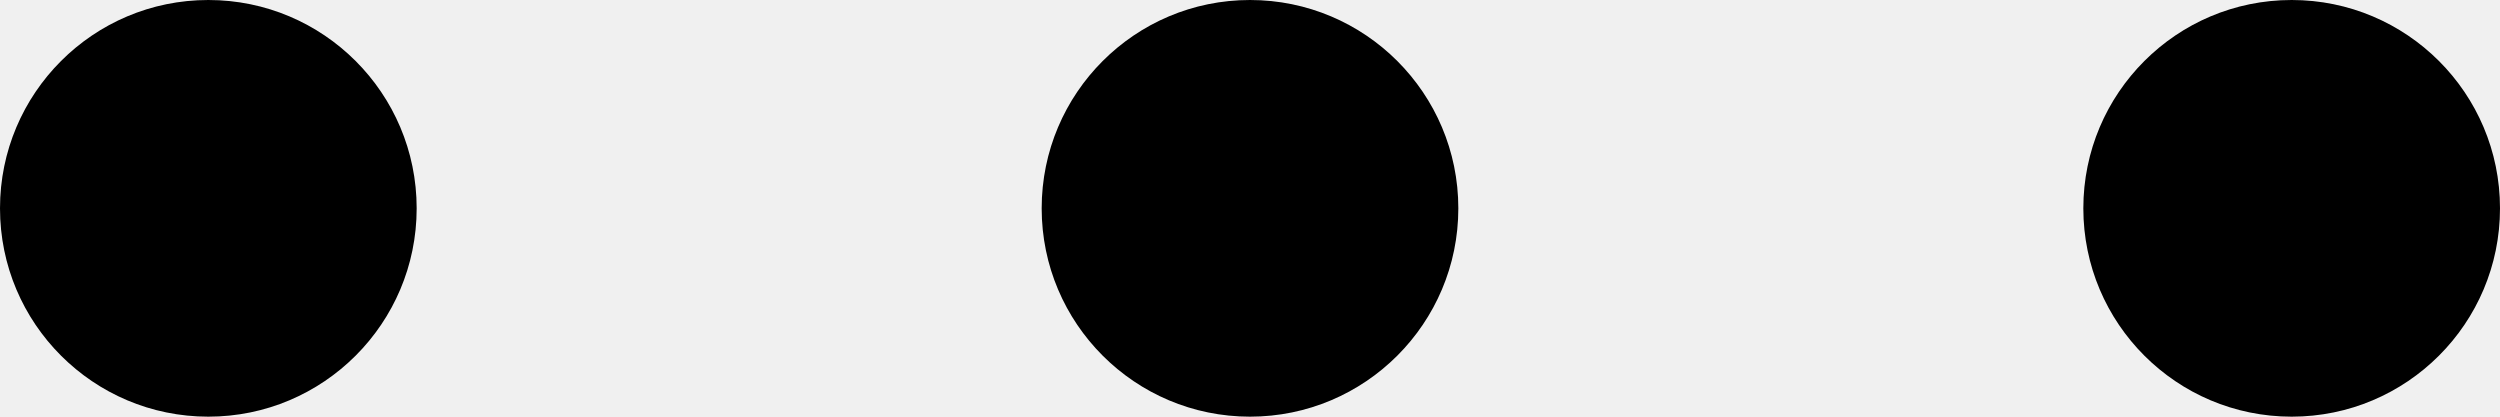
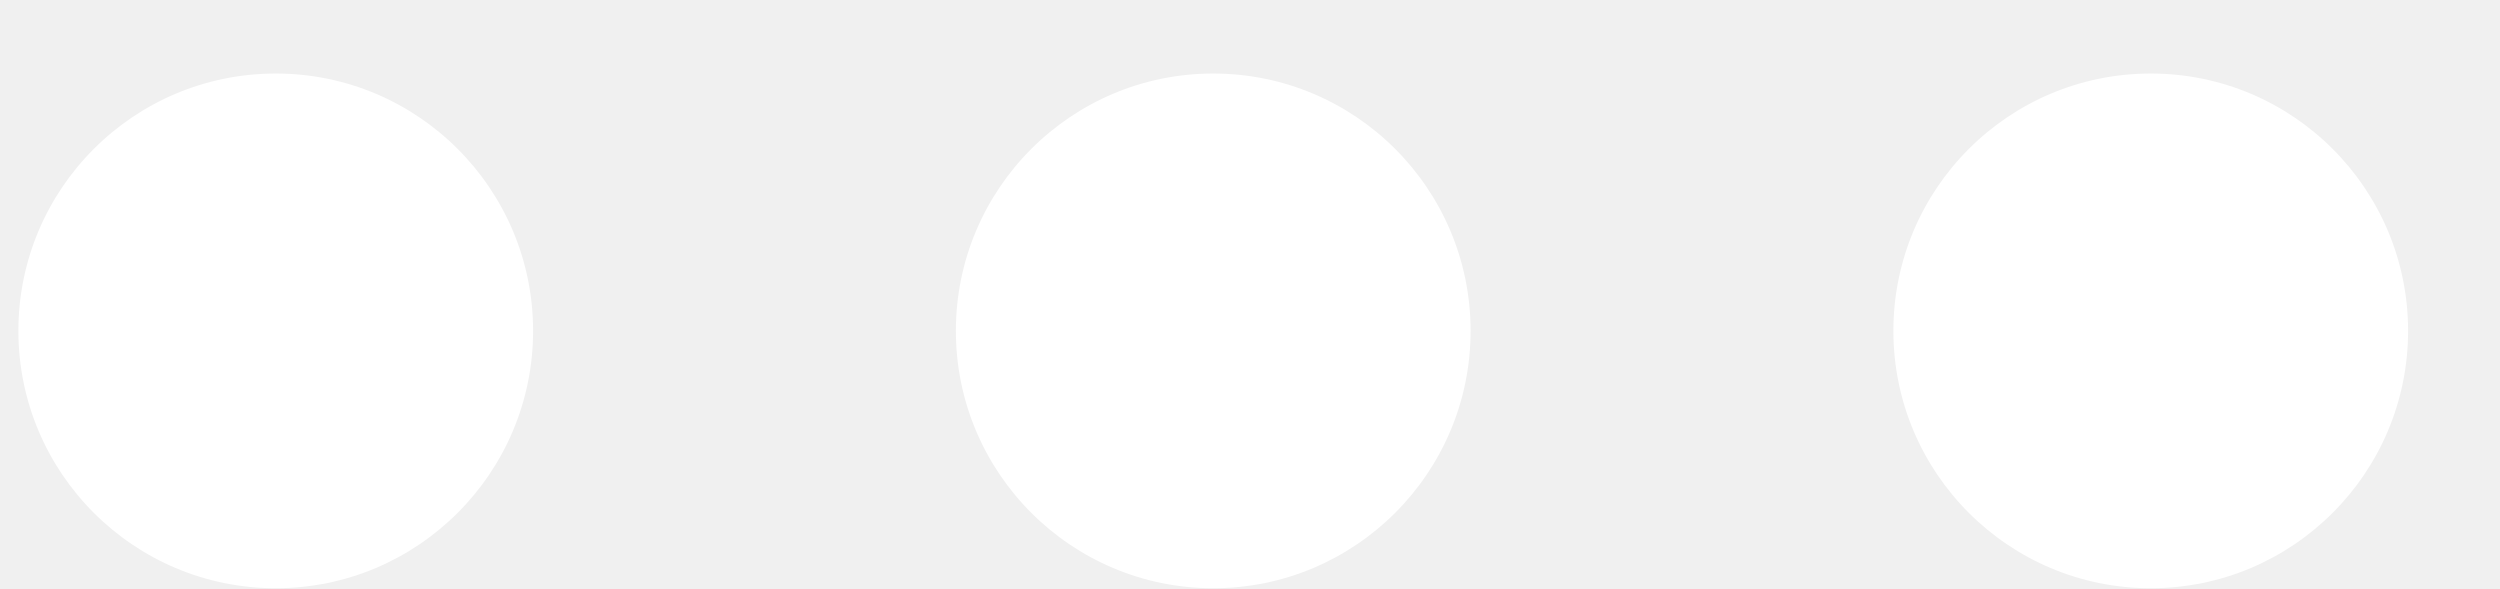
- <svg xmlns="http://www.w3.org/2000/svg" width="12" height="2" viewBox="0 0 12 2" fill="none">
-   <g id="Group 73">
-     <g id="Group 74">
-       <circle id="Ellipse 9" cx="1" cy="1" r="1" fill="black" />
-       <circle id="Ellipse 10" cx="6" cy="1" r="1" fill="black" />
-       <circle id="Ellipse 11" cx="11" cy="1" r="1" fill="black" />
-     </g>
-   </g>
+ <svg xmlns="http://www.w3.org/2000/svg" width="17" height="4" viewBox="0 0 17 4" fill="none">
+   <path d="M8.25 4C9.216 4 10 3.216 10 2.25C10 1.284 9.216 0.5 8.25 0.5C7.284 0.5 6.5 1.284 6.5 2.25C6.5 3.216 7.284 4 8.25 4Z" fill="white" />
+   <path d="M1.875 4C2.841 4 3.625 3.216 3.625 2.25C3.625 1.284 2.841 0.5 1.875 0.5C0.909 0.5 0.125 1.284 0.125 2.25C0.125 3.216 0.909 4 1.875 4Z" fill="white" />
+   <path d="M14.625 4C15.591 4 16.375 3.216 16.375 2.25C16.375 1.284 15.591 0.5 14.625 0.5C13.659 0.5 12.875 1.284 12.875 2.25C12.875 3.216 13.659 4 14.625 4Z" fill="white" />
</svg>
